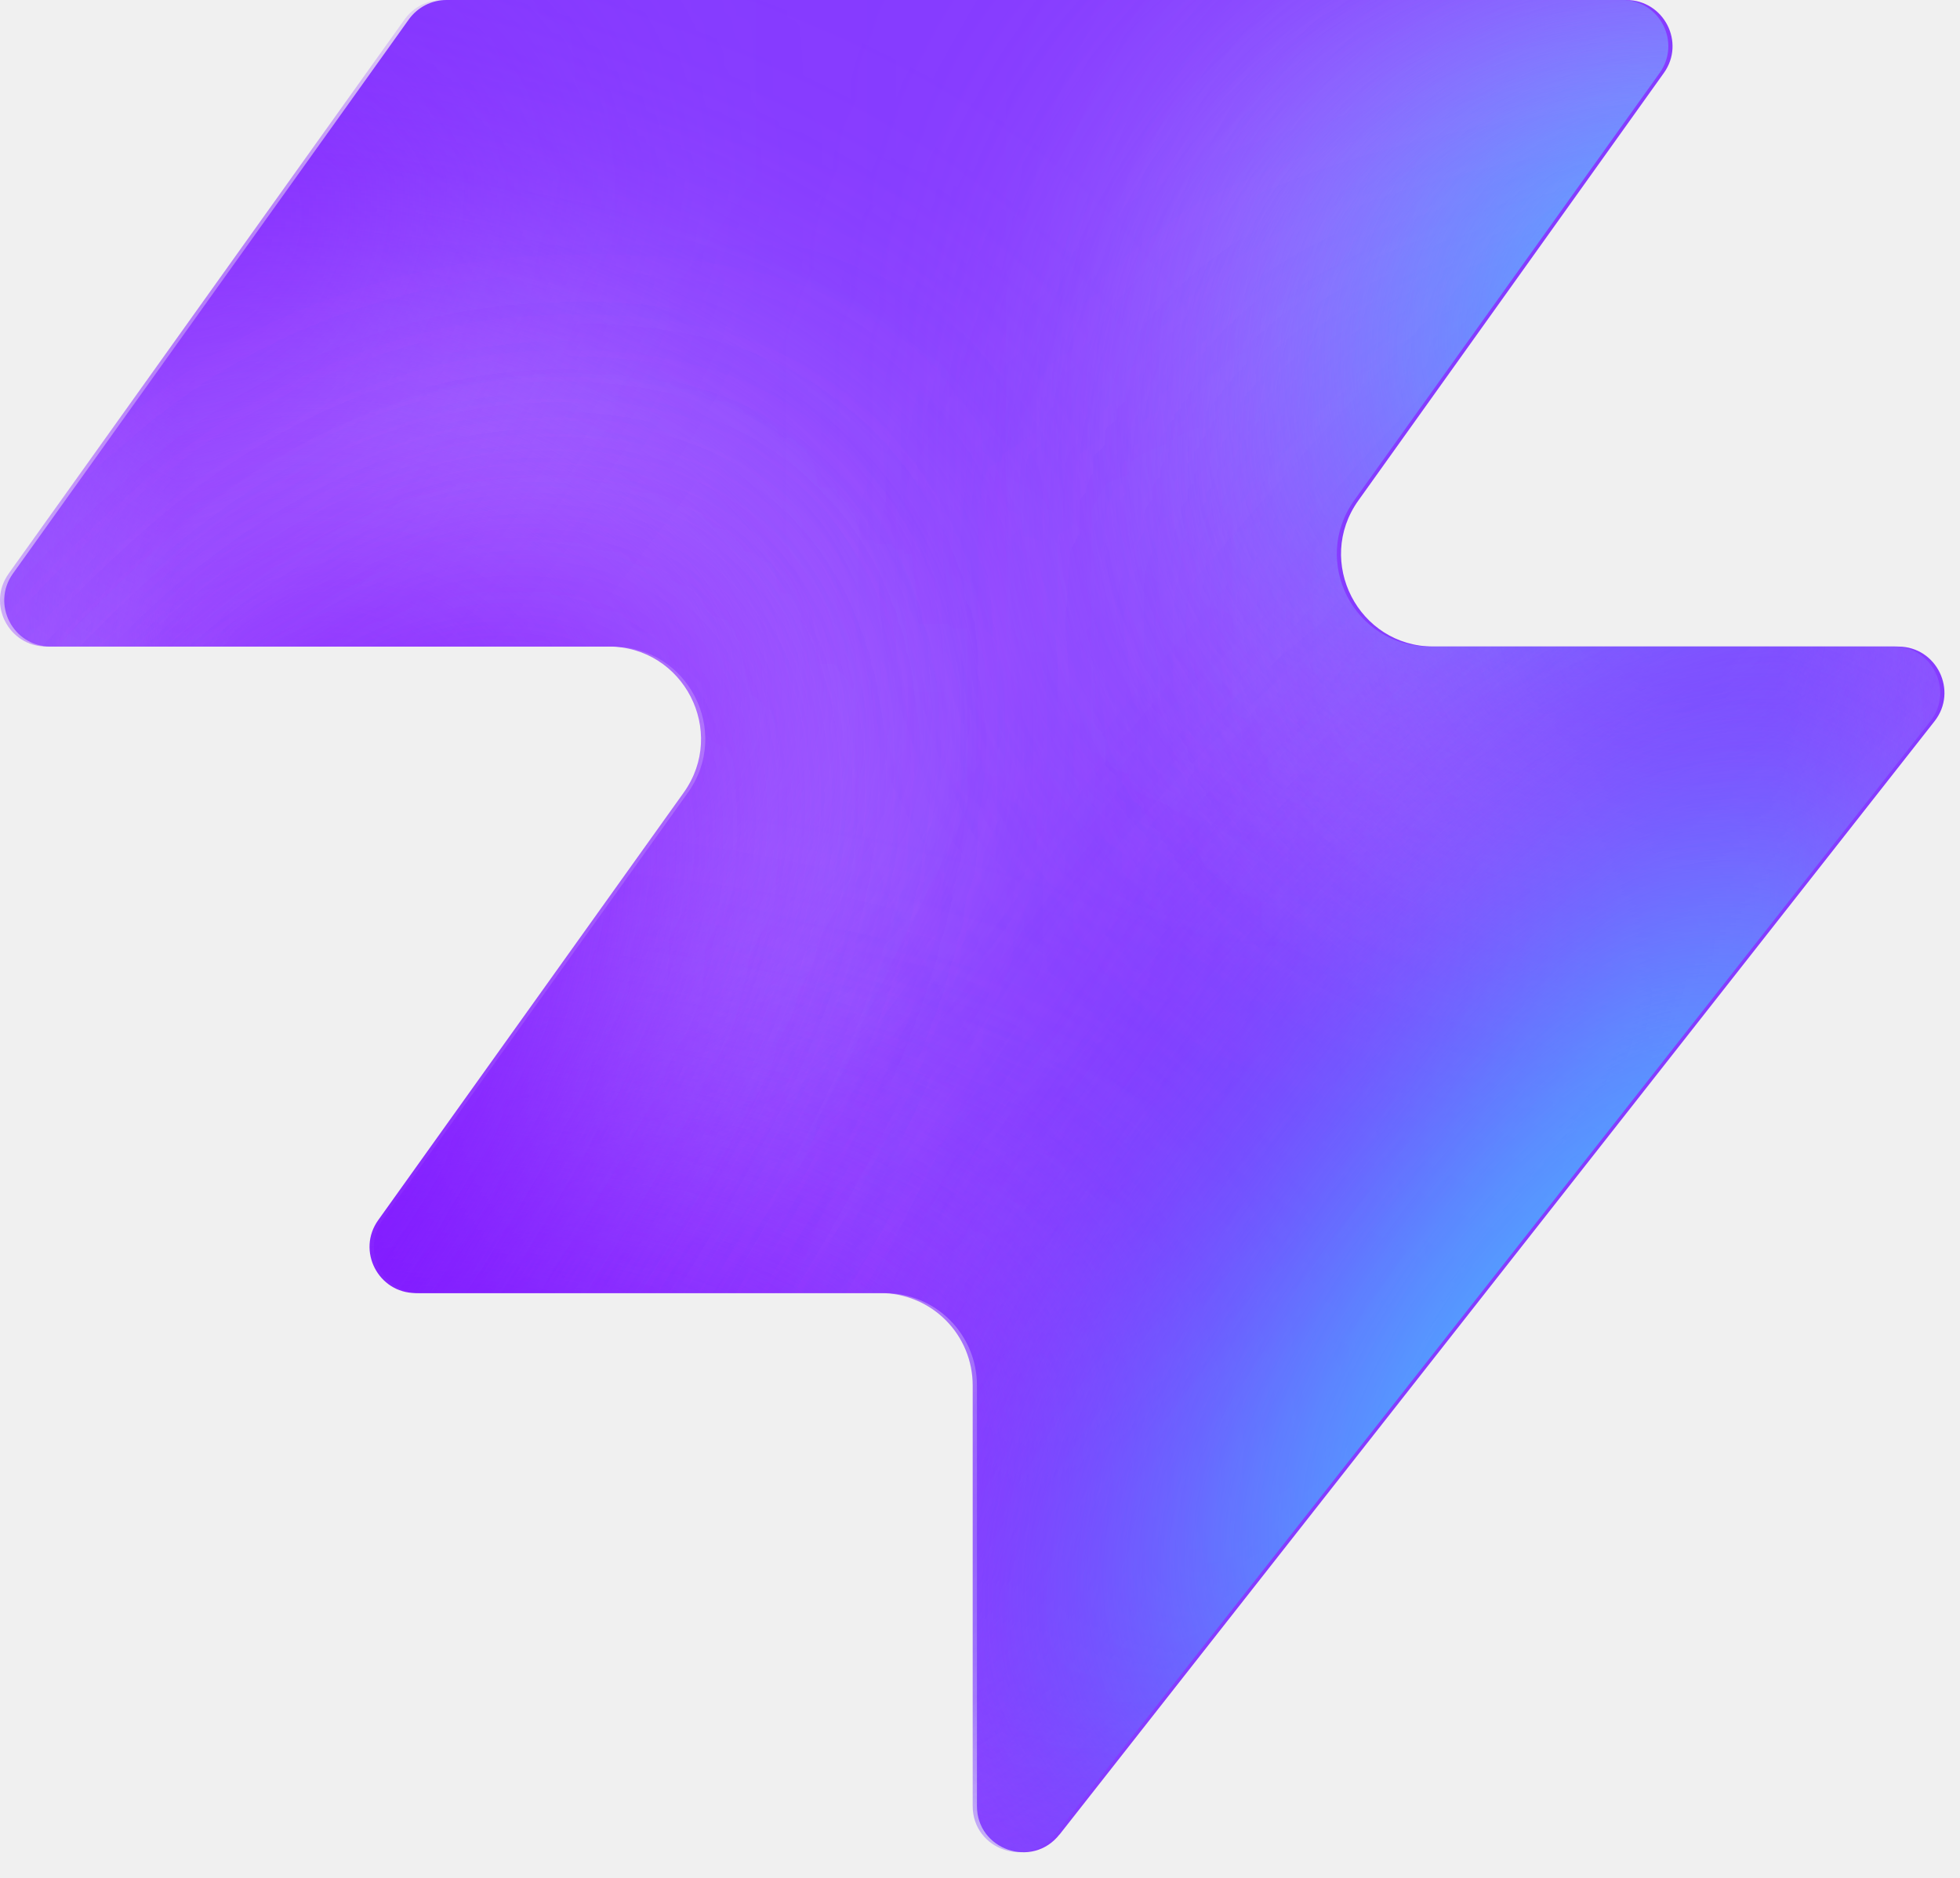
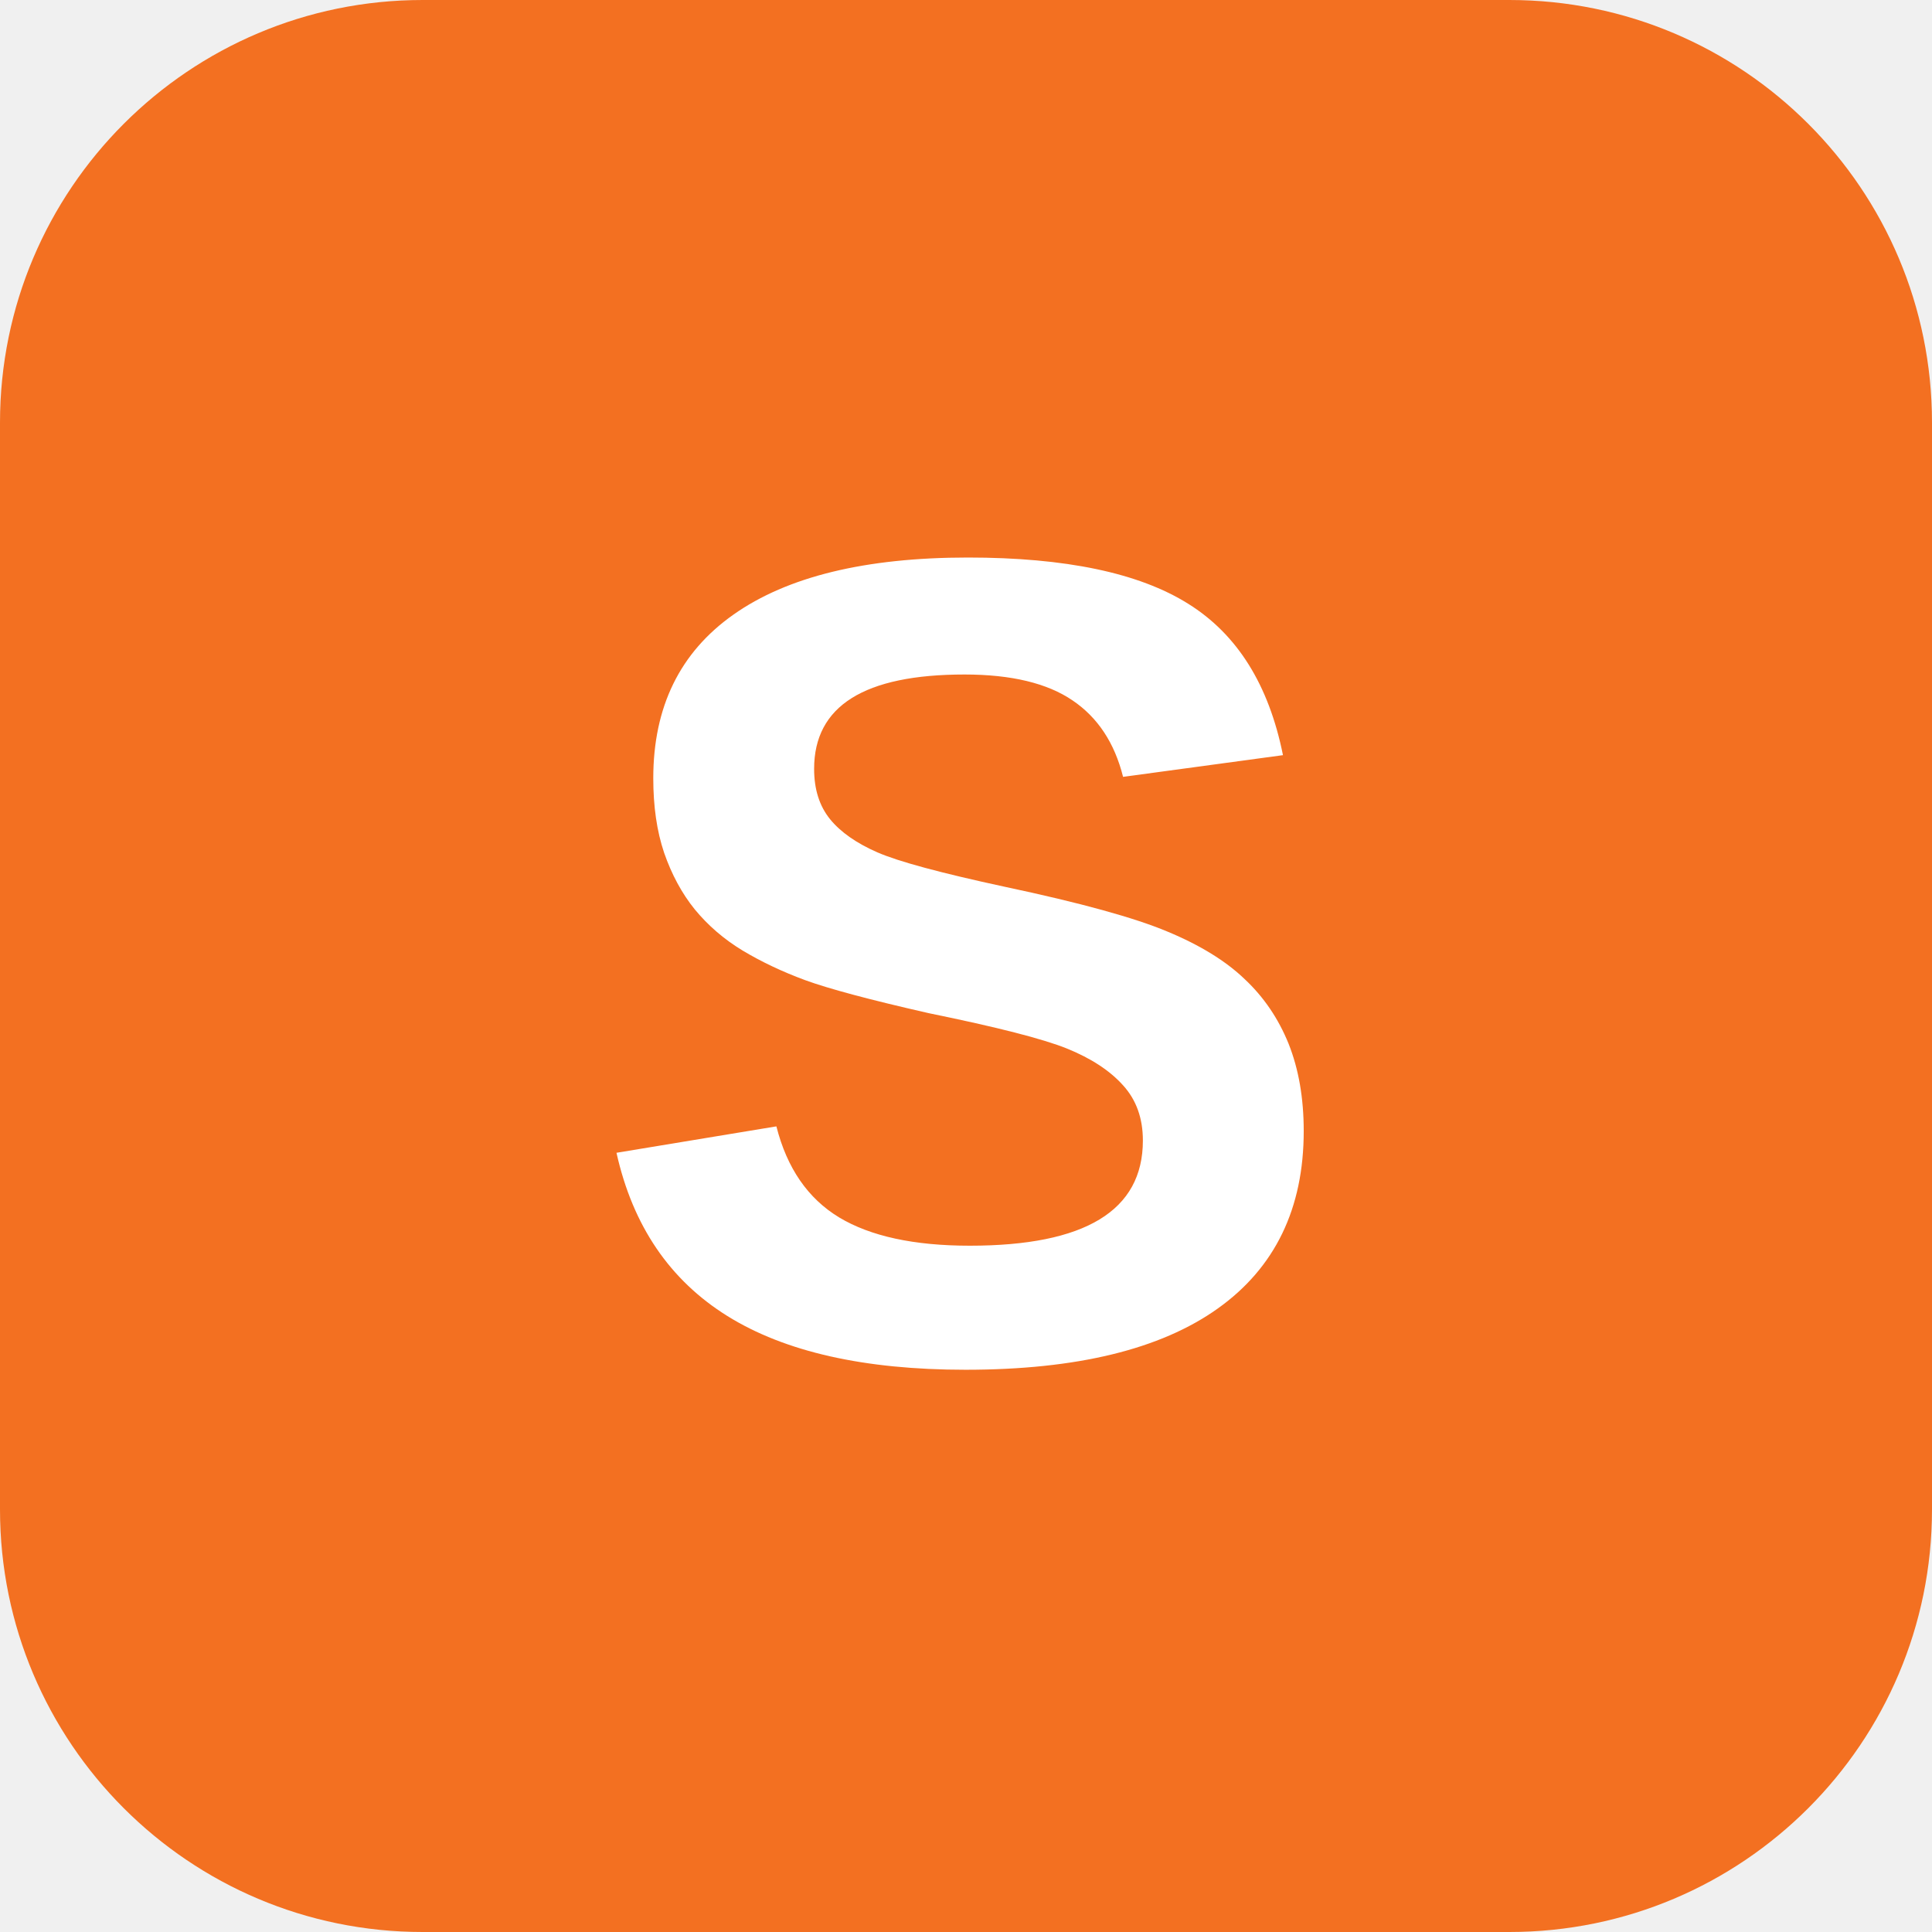
- <svg xmlns="http://www.w3.org/2000/svg" width="48" height="46" fill="none" viewBox="0 0 48 46">
-   <path fill="#863bff" d="M25.946 44.938c-.664.845-2.021.375-2.021-.698V33.937a2.26 2.26 0 0 0-2.262-2.262H10.287c-.92 0-1.456-1.04-.92-1.788l7.48-10.471c1.07-1.497 0-3.578-1.842-3.578H1.237c-.92 0-1.456-1.04-.92-1.788L10.013.474c.214-.297.556-.474.92-.474h28.894c.92 0 1.456 1.04.92 1.788l-7.48 10.471c-1.07 1.498 0 3.579 1.842 3.579h11.377c.943 0 1.473 1.088.89 1.83L25.947 44.94z" style="fill:#863bff;fill:color(display-p3 .525 .23 1);fill-opacity:1" />
-   <mask id="a" width="48" height="46" x="0" y="0" maskUnits="userSpaceOnUse" style="mask-type:alpha">
-     <path fill="#000" d="M25.842 44.938c-.664.844-2.021.375-2.021-.698V33.937a2.26 2.26 0 0 0-2.262-2.262H10.183c-.92 0-1.456-1.04-.92-1.788l7.48-10.471c1.07-1.498 0-3.579-1.842-3.579H1.133c-.92 0-1.456-1.04-.92-1.787L9.91.473c.214-.297.556-.474.92-.474h28.894c.92 0 1.456 1.04.92 1.788l-7.48 10.471c-1.07 1.498 0 3.578 1.842 3.578h11.377c.943 0 1.473 1.088.89 1.832L25.843 44.94z" style="fill:#000;fill-opacity:1" />
-   </mask>
-   <g mask="url(#a)">
-     <g filter="url(#b)">
-       <ellipse cx="5.508" cy="14.704" fill="#ede6ff" rx="5.508" ry="14.704" style="fill:#ede6ff;fill:color(display-p3 .927 .903 1);fill-opacity:1" transform="matrix(.00324 1 1 -.00324 -4.47 31.516)" />
-     </g>
-     <g filter="url(#c)">
-       <ellipse cx="10.399" cy="29.851" fill="#ede6ff" rx="10.399" ry="29.851" style="fill:#ede6ff;fill:color(display-p3 .927 .903 1);fill-opacity:1" transform="matrix(.00324 1 1 -.00324 -39.328 7.883)" />
-     </g>
-     <g filter="url(#d)">
-       <ellipse cx="5.508" cy="30.487" fill="#7e14ff" rx="5.508" ry="30.487" style="fill:#7e14ff;fill:color(display-p3 .492 .077 1);fill-opacity:1" transform="rotate(89.814 -25.913 -14.639)scale(1 -1)" />
-     </g>
-     <g filter="url(#e)">
-       <ellipse cx="5.508" cy="30.599" fill="#7e14ff" rx="5.508" ry="30.599" style="fill:#7e14ff;fill:color(display-p3 .492 .077 1);fill-opacity:1" transform="rotate(89.814 -32.644 -3.334)scale(1 -1)" />
-     </g>
-     <g filter="url(#f)">
-       <ellipse cx="5.508" cy="30.599" fill="#7e14ff" rx="5.508" ry="30.599" style="fill:#7e14ff;fill:color(display-p3 .492 .077 1);fill-opacity:1" transform="matrix(.00324 1 1 -.00324 -34.34 30.47)" />
-     </g>
-     <g filter="url(#g)">
-       <ellipse cx="14.072" cy="22.078" fill="#ede6ff" rx="14.072" ry="22.078" style="fill:#ede6ff;fill:color(display-p3 .927 .903 1);fill-opacity:1" transform="rotate(93.35 24.506 48.493)scale(-1 1)" />
-     </g>
-     <g filter="url(#h)">
-       <ellipse cx="3.47" cy="21.501" fill="#7e14ff" rx="3.47" ry="21.501" style="fill:#7e14ff;fill:color(display-p3 .492 .077 1);fill-opacity:1" transform="rotate(89.009 28.708 47.59)scale(-1 1)" />
-     </g>
-     <g filter="url(#i)">
-       <ellipse cx="3.47" cy="21.501" fill="#7e14ff" rx="3.47" ry="21.501" style="fill:#7e14ff;fill:color(display-p3 .492 .077 1);fill-opacity:1" transform="rotate(89.009 28.708 47.59)scale(-1 1)" />
-     </g>
-     <g filter="url(#j)">
-       <ellipse cx=".387" cy="8.972" fill="#7e14ff" rx="4.407" ry="29.108" style="fill:#7e14ff;fill:color(display-p3 .492 .077 1);fill-opacity:1" transform="rotate(39.51 .387 8.972)" />
-     </g>
-     <g filter="url(#k)">
-       <ellipse cx="47.523" cy="-6.092" fill="#7e14ff" rx="4.407" ry="29.108" style="fill:#7e14ff;fill:color(display-p3 .492 .077 1);fill-opacity:1" transform="rotate(37.892 47.523 -6.092)" />
-     </g>
-     <g filter="url(#l)">
-       <ellipse cx="41.412" cy="6.333" fill="#47bfff" rx="5.971" ry="9.665" style="fill:#47bfff;fill:color(display-p3 .28 .748 1);fill-opacity:1" transform="rotate(37.892 41.412 6.333)" />
-     </g>
-     <g filter="url(#m)">
-       <ellipse cx="-1.879" cy="38.332" fill="#7e14ff" rx="4.407" ry="29.108" style="fill:#7e14ff;fill:color(display-p3 .492 .077 1);fill-opacity:1" transform="rotate(37.892 -1.88 38.332)" />
-     </g>
-     <g filter="url(#n)">
-       <ellipse cx="-1.879" cy="38.332" fill="#7e14ff" rx="4.407" ry="29.108" style="fill:#7e14ff;fill:color(display-p3 .492 .077 1);fill-opacity:1" transform="rotate(37.892 -1.88 38.332)" />
-     </g>
-     <g filter="url(#o)">
-       <ellipse cx="35.651" cy="29.907" fill="#7e14ff" rx="4.407" ry="29.108" style="fill:#7e14ff;fill:color(display-p3 .492 .077 1);fill-opacity:1" transform="rotate(37.892 35.651 29.907)" />
-     </g>
-     <g filter="url(#p)">
-       <ellipse cx="38.418" cy="32.4" fill="#47bfff" rx="5.971" ry="15.297" style="fill:#47bfff;fill:color(display-p3 .28 .748 1);fill-opacity:1" transform="rotate(37.892 38.418 32.4)" />
-     </g>
-   </g>
-   <defs>
-     <filter id="b" width="60.045" height="41.654" x="-19.77" y="16.149" color-interpolation-filters="sRGB" filterUnits="userSpaceOnUse">
-       <feFlood flood-opacity="0" result="BackgroundImageFix" />
-       <feBlend in="SourceGraphic" in2="BackgroundImageFix" result="shape" />
-       <feGaussianBlur result="effect1_foregroundBlur_2002_17158" stdDeviation="7.659" />
-     </filter>
-     <filter id="c" width="90.34" height="51.437" x="-54.613" y="-7.533" color-interpolation-filters="sRGB" filterUnits="userSpaceOnUse">
-       <feFlood flood-opacity="0" result="BackgroundImageFix" />
-       <feBlend in="SourceGraphic" in2="BackgroundImageFix" result="shape" />
-       <feGaussianBlur result="effect1_foregroundBlur_2002_17158" stdDeviation="7.659" />
-     </filter>
-     <filter id="d" width="79.355" height="29.4" x="-49.64" y="2.03" color-interpolation-filters="sRGB" filterUnits="userSpaceOnUse">
-       <feFlood flood-opacity="0" result="BackgroundImageFix" />
-       <feBlend in="SourceGraphic" in2="BackgroundImageFix" result="shape" />
-       <feGaussianBlur result="effect1_foregroundBlur_2002_17158" stdDeviation="4.596" />
-     </filter>
-     <filter id="e" width="79.579" height="29.4" x="-45.045" y="20.029" color-interpolation-filters="sRGB" filterUnits="userSpaceOnUse">
-       <feFlood flood-opacity="0" result="BackgroundImageFix" />
-       <feBlend in="SourceGraphic" in2="BackgroundImageFix" result="shape" />
-       <feGaussianBlur result="effect1_foregroundBlur_2002_17158" stdDeviation="4.596" />
-     </filter>
-     <filter id="f" width="79.579" height="29.4" x="-43.513" y="21.178" color-interpolation-filters="sRGB" filterUnits="userSpaceOnUse">
-       <feFlood flood-opacity="0" result="BackgroundImageFix" />
-       <feBlend in="SourceGraphic" in2="BackgroundImageFix" result="shape" />
-       <feGaussianBlur result="effect1_foregroundBlur_2002_17158" stdDeviation="4.596" />
-     </filter>
-     <filter id="g" width="74.749" height="58.852" x="15.756" y="-17.901" color-interpolation-filters="sRGB" filterUnits="userSpaceOnUse">
-       <feFlood flood-opacity="0" result="BackgroundImageFix" />
-       <feBlend in="SourceGraphic" in2="BackgroundImageFix" result="shape" />
-       <feGaussianBlur result="effect1_foregroundBlur_2002_17158" stdDeviation="7.659" />
-     </filter>
-     <filter id="h" width="61.377" height="25.362" x="23.548" y="2.284" color-interpolation-filters="sRGB" filterUnits="userSpaceOnUse">
-       <feFlood flood-opacity="0" result="BackgroundImageFix" />
-       <feBlend in="SourceGraphic" in2="BackgroundImageFix" result="shape" />
-       <feGaussianBlur result="effect1_foregroundBlur_2002_17158" stdDeviation="4.596" />
-     </filter>
-     <filter id="i" width="61.377" height="25.362" x="23.548" y="2.284" color-interpolation-filters="sRGB" filterUnits="userSpaceOnUse">
-       <feFlood flood-opacity="0" result="BackgroundImageFix" />
-       <feBlend in="SourceGraphic" in2="BackgroundImageFix" result="shape" />
-       <feGaussianBlur result="effect1_foregroundBlur_2002_17158" stdDeviation="4.596" />
-     </filter>
-     <filter id="j" width="56.045" height="63.649" x="-27.636" y="-22.853" color-interpolation-filters="sRGB" filterUnits="userSpaceOnUse">
-       <feFlood flood-opacity="0" result="BackgroundImageFix" />
-       <feBlend in="SourceGraphic" in2="BackgroundImageFix" result="shape" />
-       <feGaussianBlur result="effect1_foregroundBlur_2002_17158" stdDeviation="4.596" />
-     </filter>
-     <filter id="k" width="54.814" height="64.646" x="20.116" y="-38.415" color-interpolation-filters="sRGB" filterUnits="userSpaceOnUse">
-       <feFlood flood-opacity="0" result="BackgroundImageFix" />
-       <feBlend in="SourceGraphic" in2="BackgroundImageFix" result="shape" />
-       <feGaussianBlur result="effect1_foregroundBlur_2002_17158" stdDeviation="4.596" />
-     </filter>
-     <filter id="l" width="33.541" height="35.313" x="24.641" y="-11.323" color-interpolation-filters="sRGB" filterUnits="userSpaceOnUse">
-       <feFlood flood-opacity="0" result="BackgroundImageFix" />
-       <feBlend in="SourceGraphic" in2="BackgroundImageFix" result="shape" />
-       <feGaussianBlur result="effect1_foregroundBlur_2002_17158" stdDeviation="4.596" />
-     </filter>
-     <filter id="m" width="54.814" height="64.646" x="-29.286" y="6.009" color-interpolation-filters="sRGB" filterUnits="userSpaceOnUse">
-       <feFlood flood-opacity="0" result="BackgroundImageFix" />
-       <feBlend in="SourceGraphic" in2="BackgroundImageFix" result="shape" />
-       <feGaussianBlur result="effect1_foregroundBlur_2002_17158" stdDeviation="4.596" />
-     </filter>
-     <filter id="n" width="54.814" height="64.646" x="-29.286" y="6.009" color-interpolation-filters="sRGB" filterUnits="userSpaceOnUse">
-       <feFlood flood-opacity="0" result="BackgroundImageFix" />
-       <feBlend in="SourceGraphic" in2="BackgroundImageFix" result="shape" />
-       <feGaussianBlur result="effect1_foregroundBlur_2002_17158" stdDeviation="4.596" />
-     </filter>
-     <filter id="o" width="54.814" height="64.646" x="8.244" y="-2.416" color-interpolation-filters="sRGB" filterUnits="userSpaceOnUse">
-       <feFlood flood-opacity="0" result="BackgroundImageFix" />
-       <feBlend in="SourceGraphic" in2="BackgroundImageFix" result="shape" />
-       <feGaussianBlur result="effect1_foregroundBlur_2002_17158" stdDeviation="4.596" />
-     </filter>
-     <filter id="p" width="39.409" height="43.623" x="18.713" y="10.588" color-interpolation-filters="sRGB" filterUnits="userSpaceOnUse">
-       <feFlood flood-opacity="0" result="BackgroundImageFix" />
-       <feBlend in="SourceGraphic" in2="BackgroundImageFix" result="shape" />
-       <feGaussianBlur result="effect1_foregroundBlur_2002_17158" stdDeviation="4.596" />
-     </filter>
-   </defs>
+ <svg xmlns="http://www.w3.org/2000/svg" width="64" height="64" viewBox="0 0 64 64">
+   <rect width="64" height="64" rx="14" fill="#f37021" />
+   <text x="32" y="45" font-family="Space Grotesk, Helvetica Neue, Arial, sans-serif" font-size="38" font-weight="700" fill="#ffffff" text-anchor="middle" letter-spacing="-2">S</text>
</svg>
